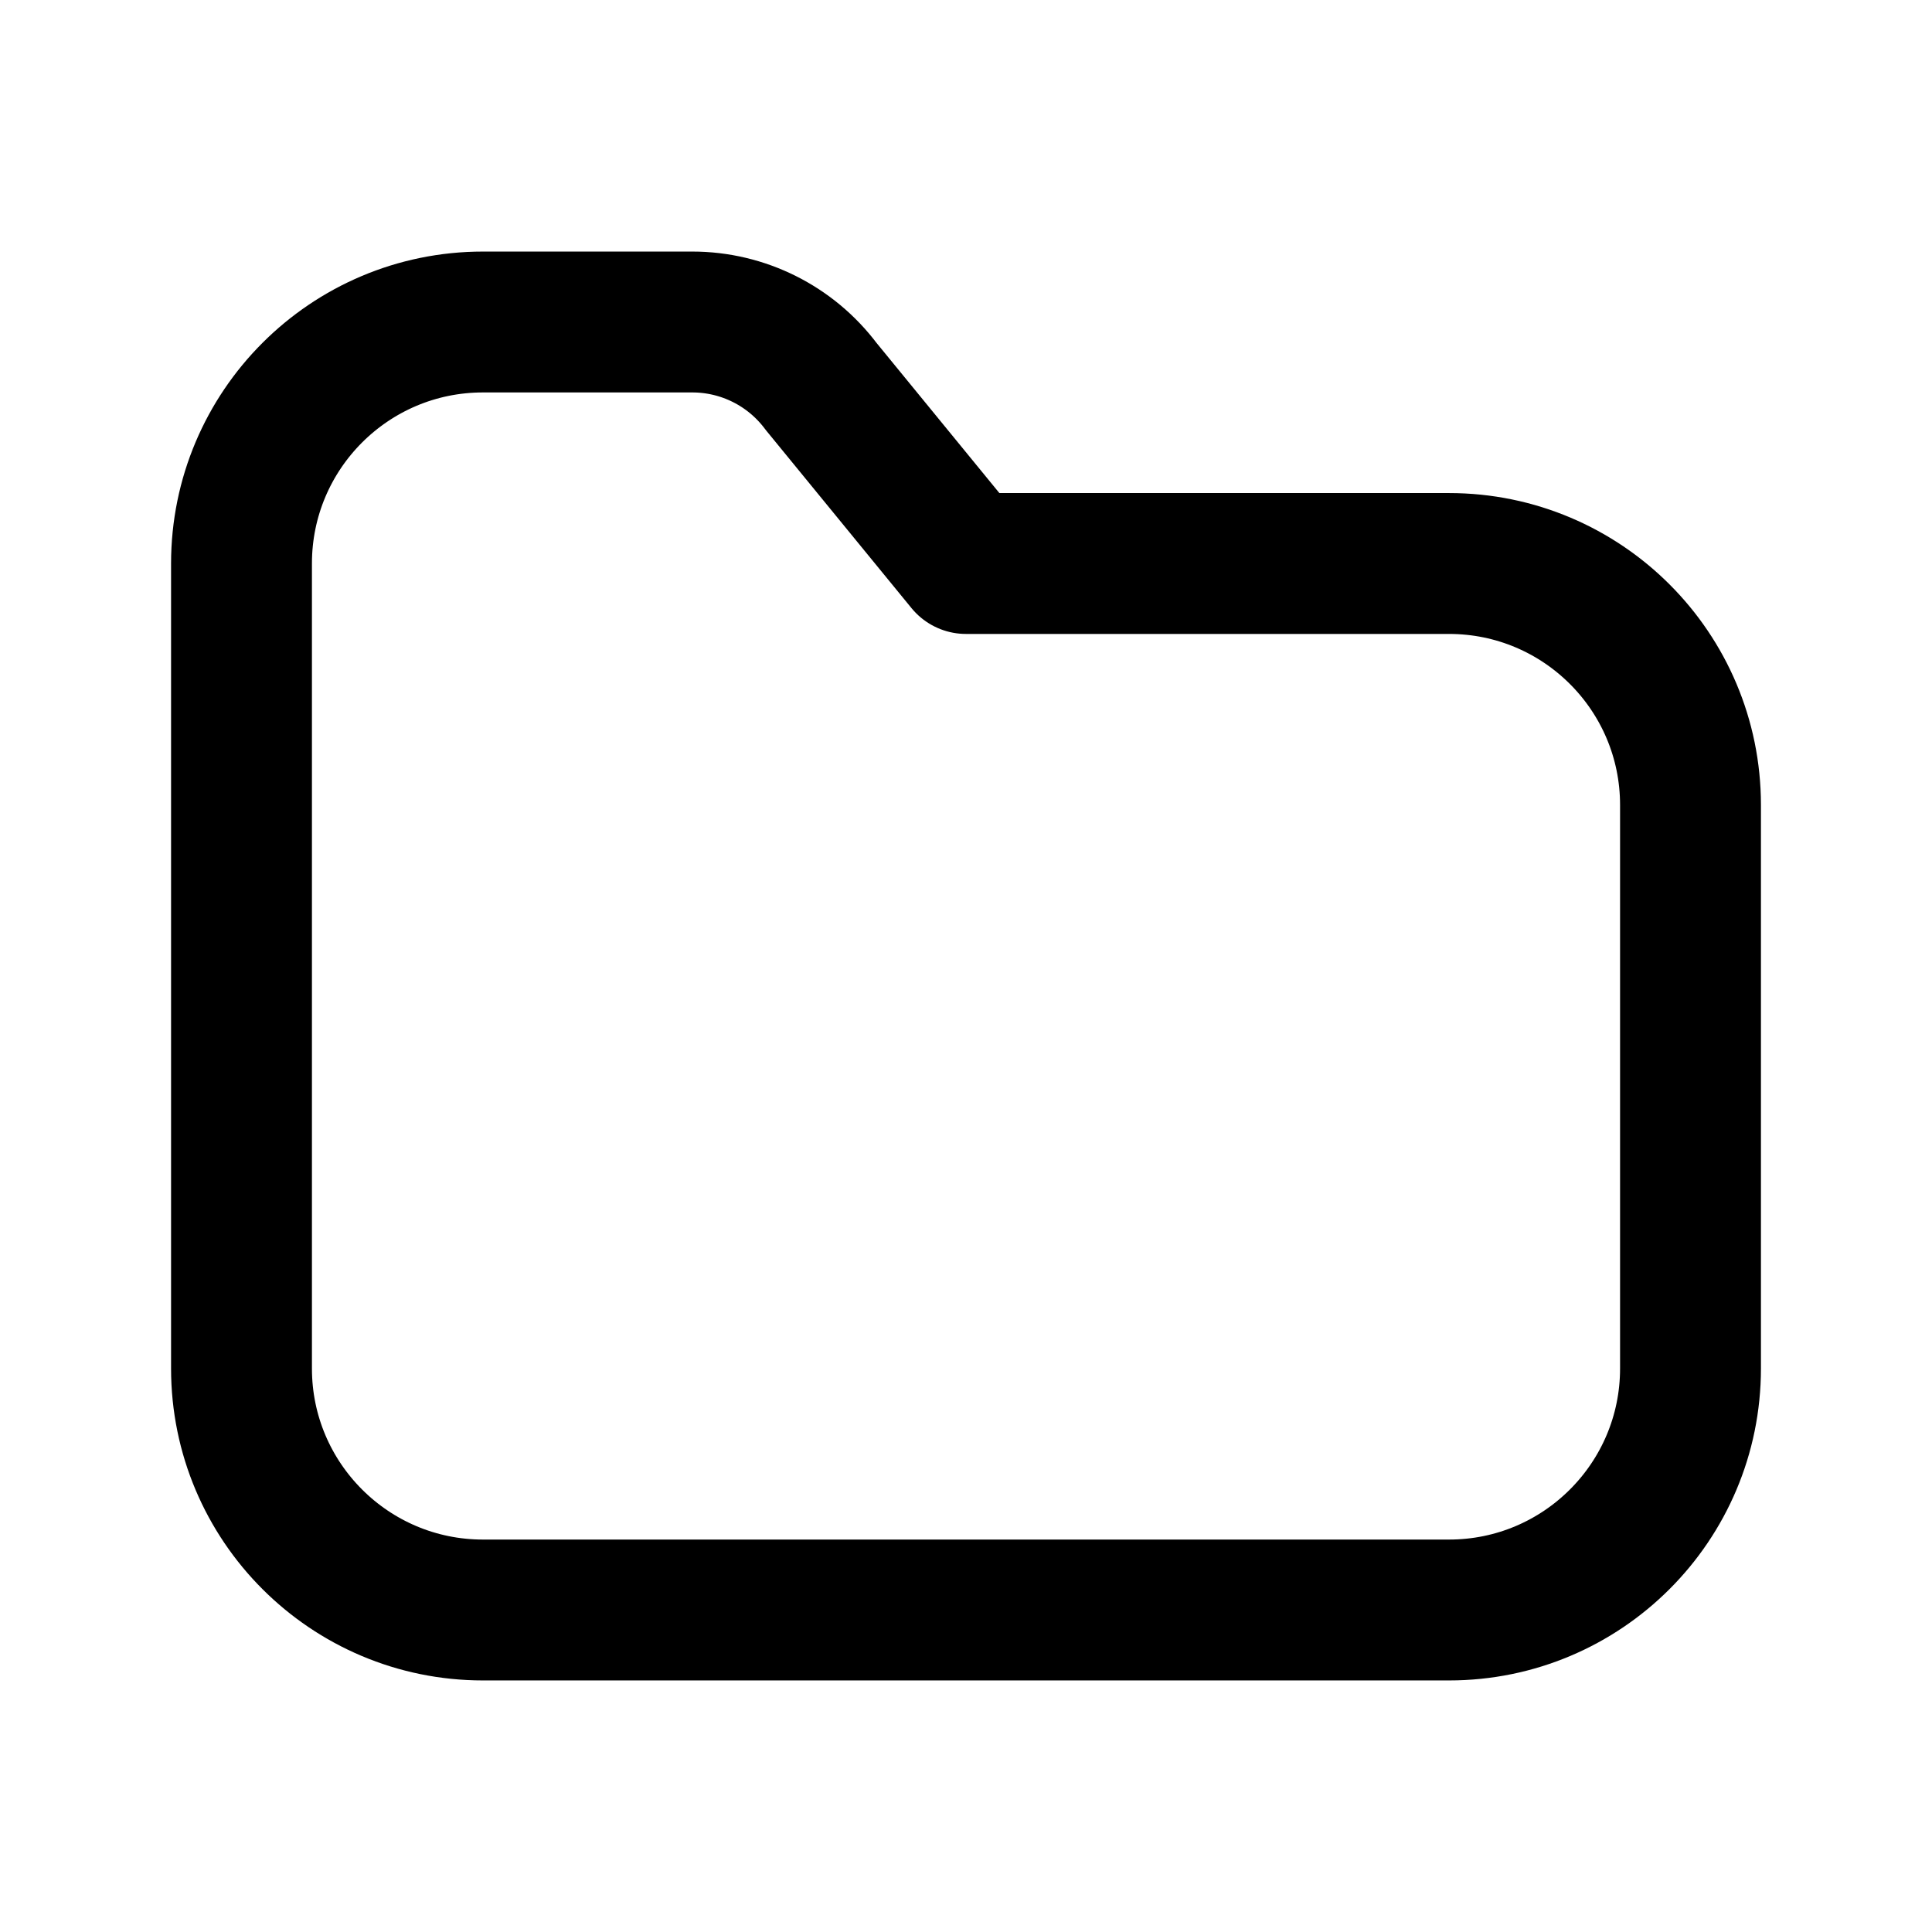
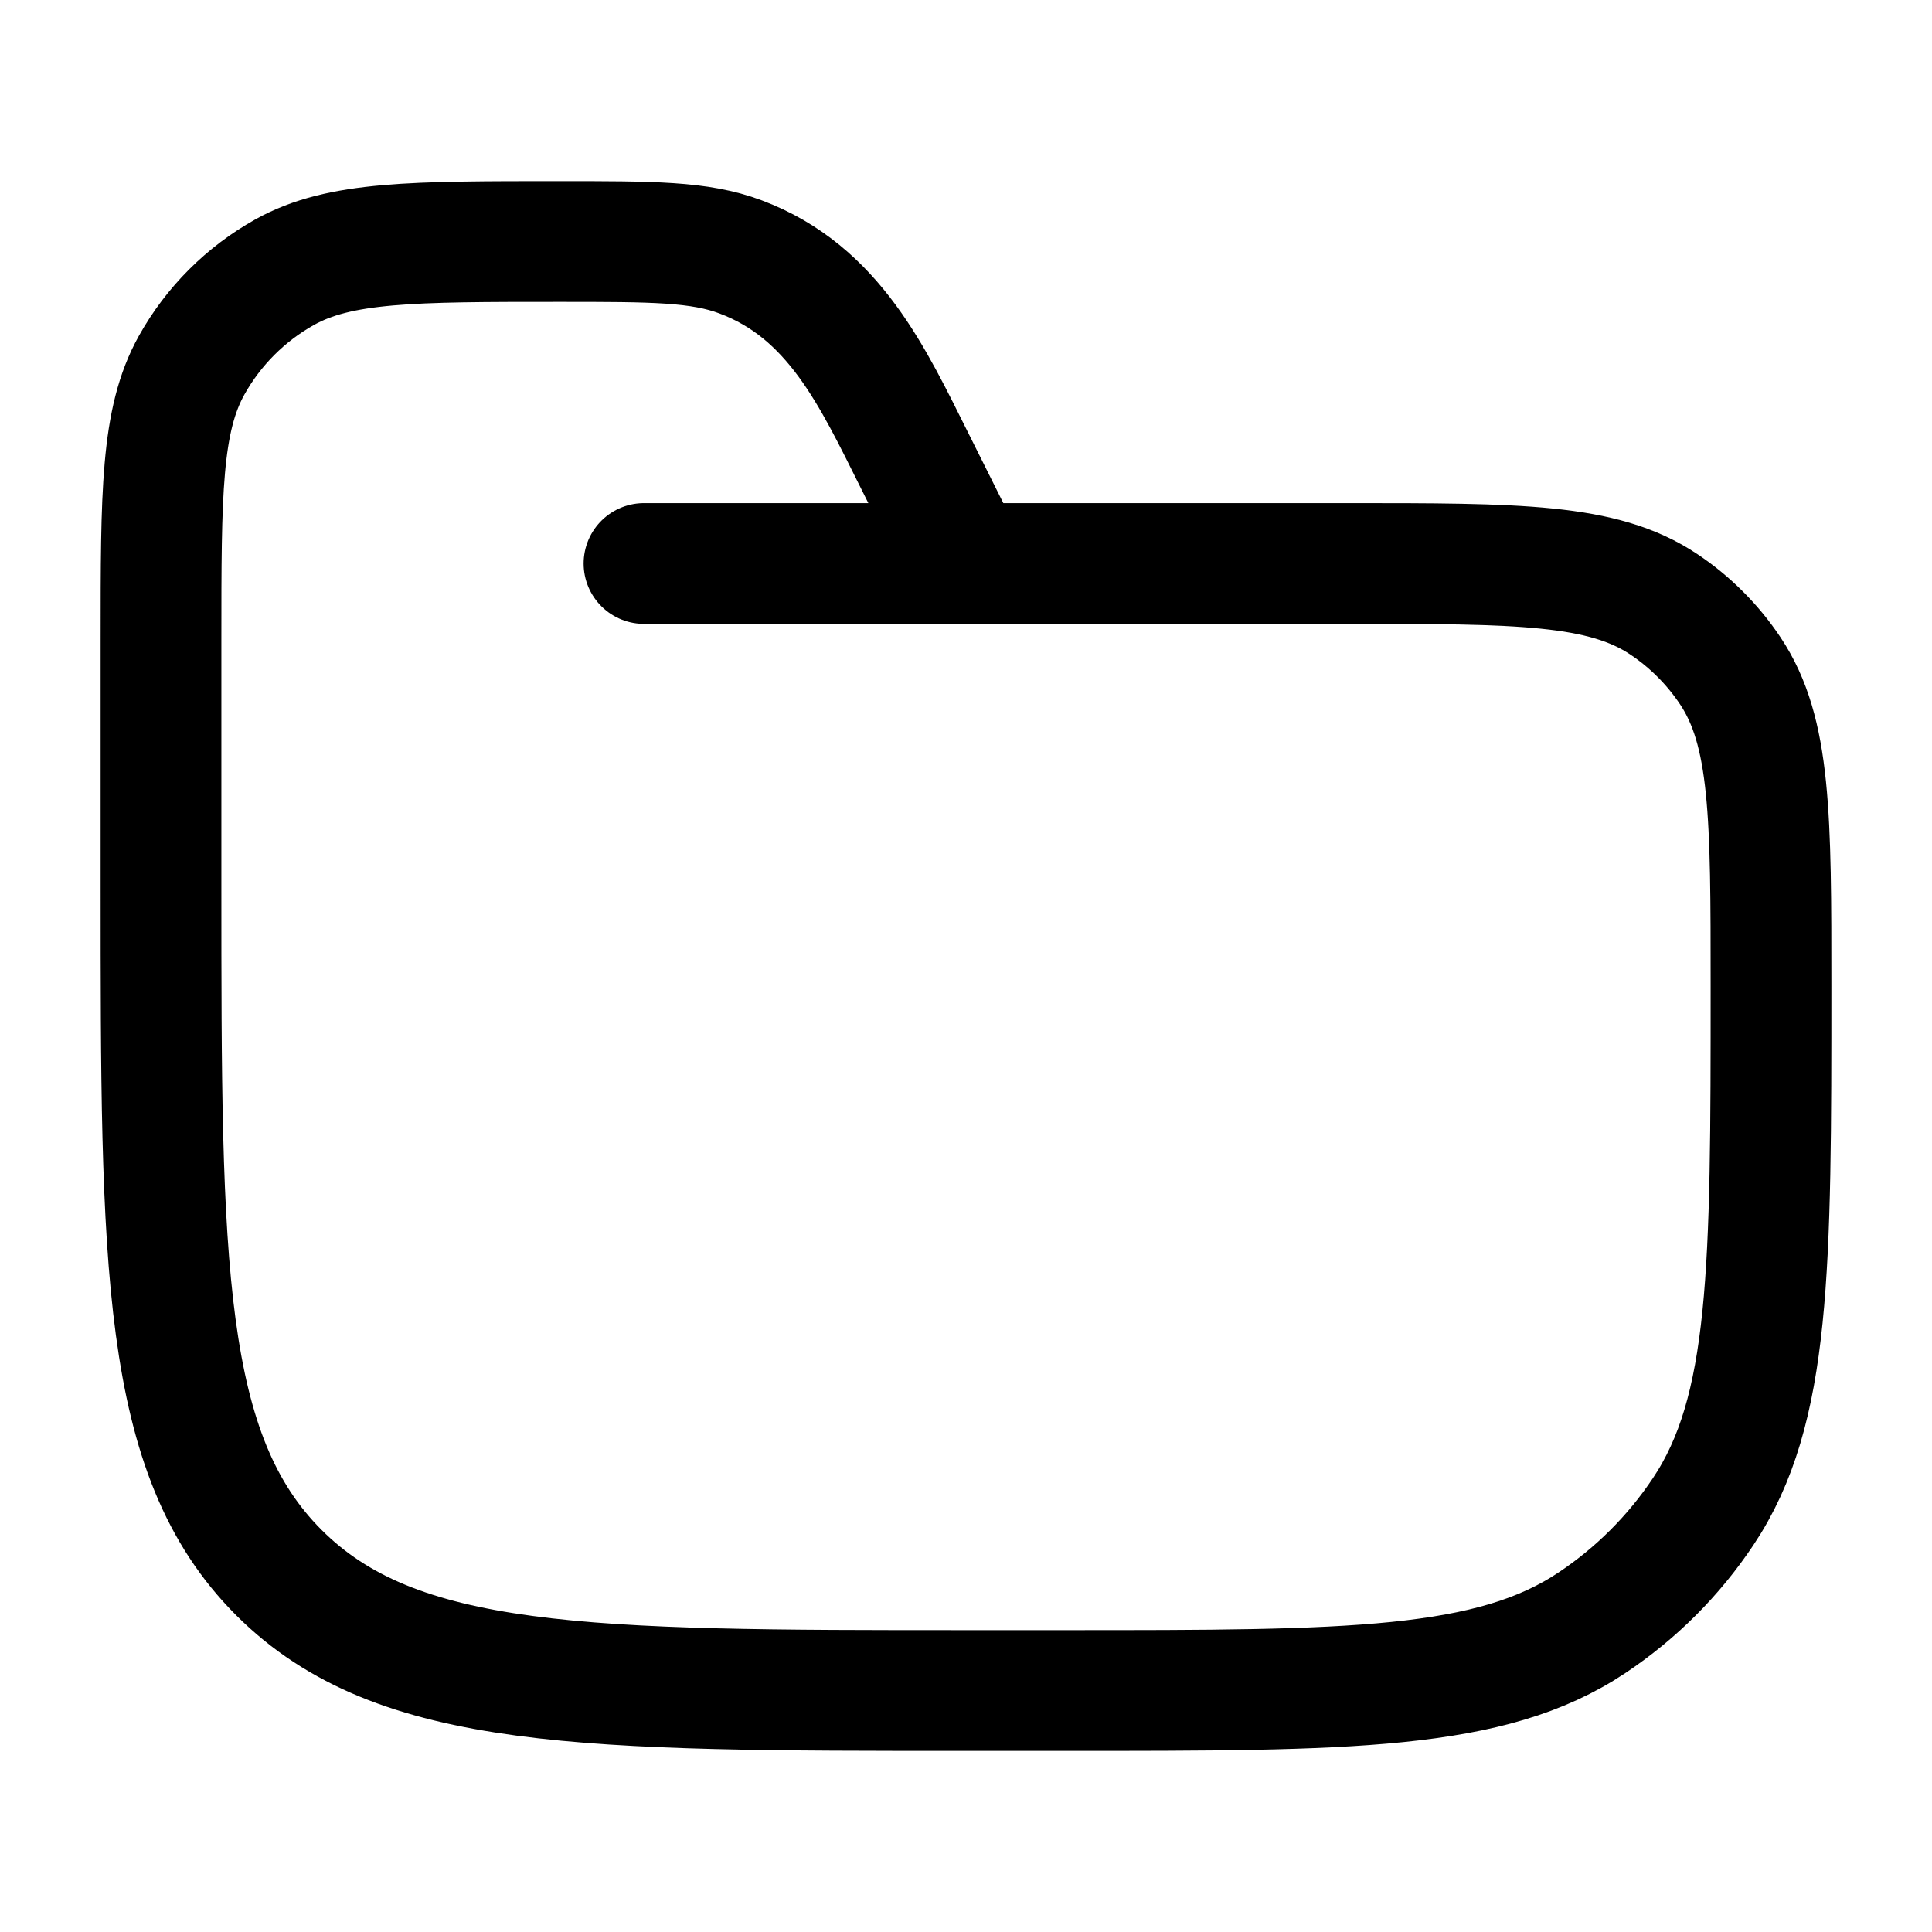
- <svg xmlns="http://www.w3.org/2000/svg" viewBox="0 0 24 24" fill="none" stroke="currentColor" stroke-width="1.75" stroke-linecap="round" stroke-linejoin="round">
-   <path d="M3 7a3 3 0 0 1 3-3h2.6a2 2 0 0 1 1.6.8L12 7h6a3 3 0 0 1 3 3v7a3 3 0 0 1-3 3H6a3 3 0 0 1-3-3Z" />
+ <svg xmlns="http://www.w3.org/2000/svg" width="1em" height="1em" viewBox="0 0 24 24" fill="none">
+   <path d="M8 7H16.75C18.857 7 19.91 7 20.667 7.506C20.994 7.724 21.276 8.006 21.494 8.333C22 9.09 22 10.143 22 12.25C22 15.761 22 17.517 21.157 18.778C20.793 19.324 20.324 19.793 19.778 20.157C18.517 21 16.761 21 13.25 21H12C7.286 21 4.929 21 3.464 19.535C2 18.071 2 15.714 2 11V7.944C2 6.128 2 5.22 2.38 4.538C2.651 4.052 3.052 3.651 3.538 3.38C4.22 3 5.128 3 6.944 3C8.108 3 8.69 3 9.199 3.191C10.362 3.627 10.842 4.684 11.367 5.733L12 7" stroke="currentColor" stroke-linecap="round" stroke-width="1.5" />
</svg>
